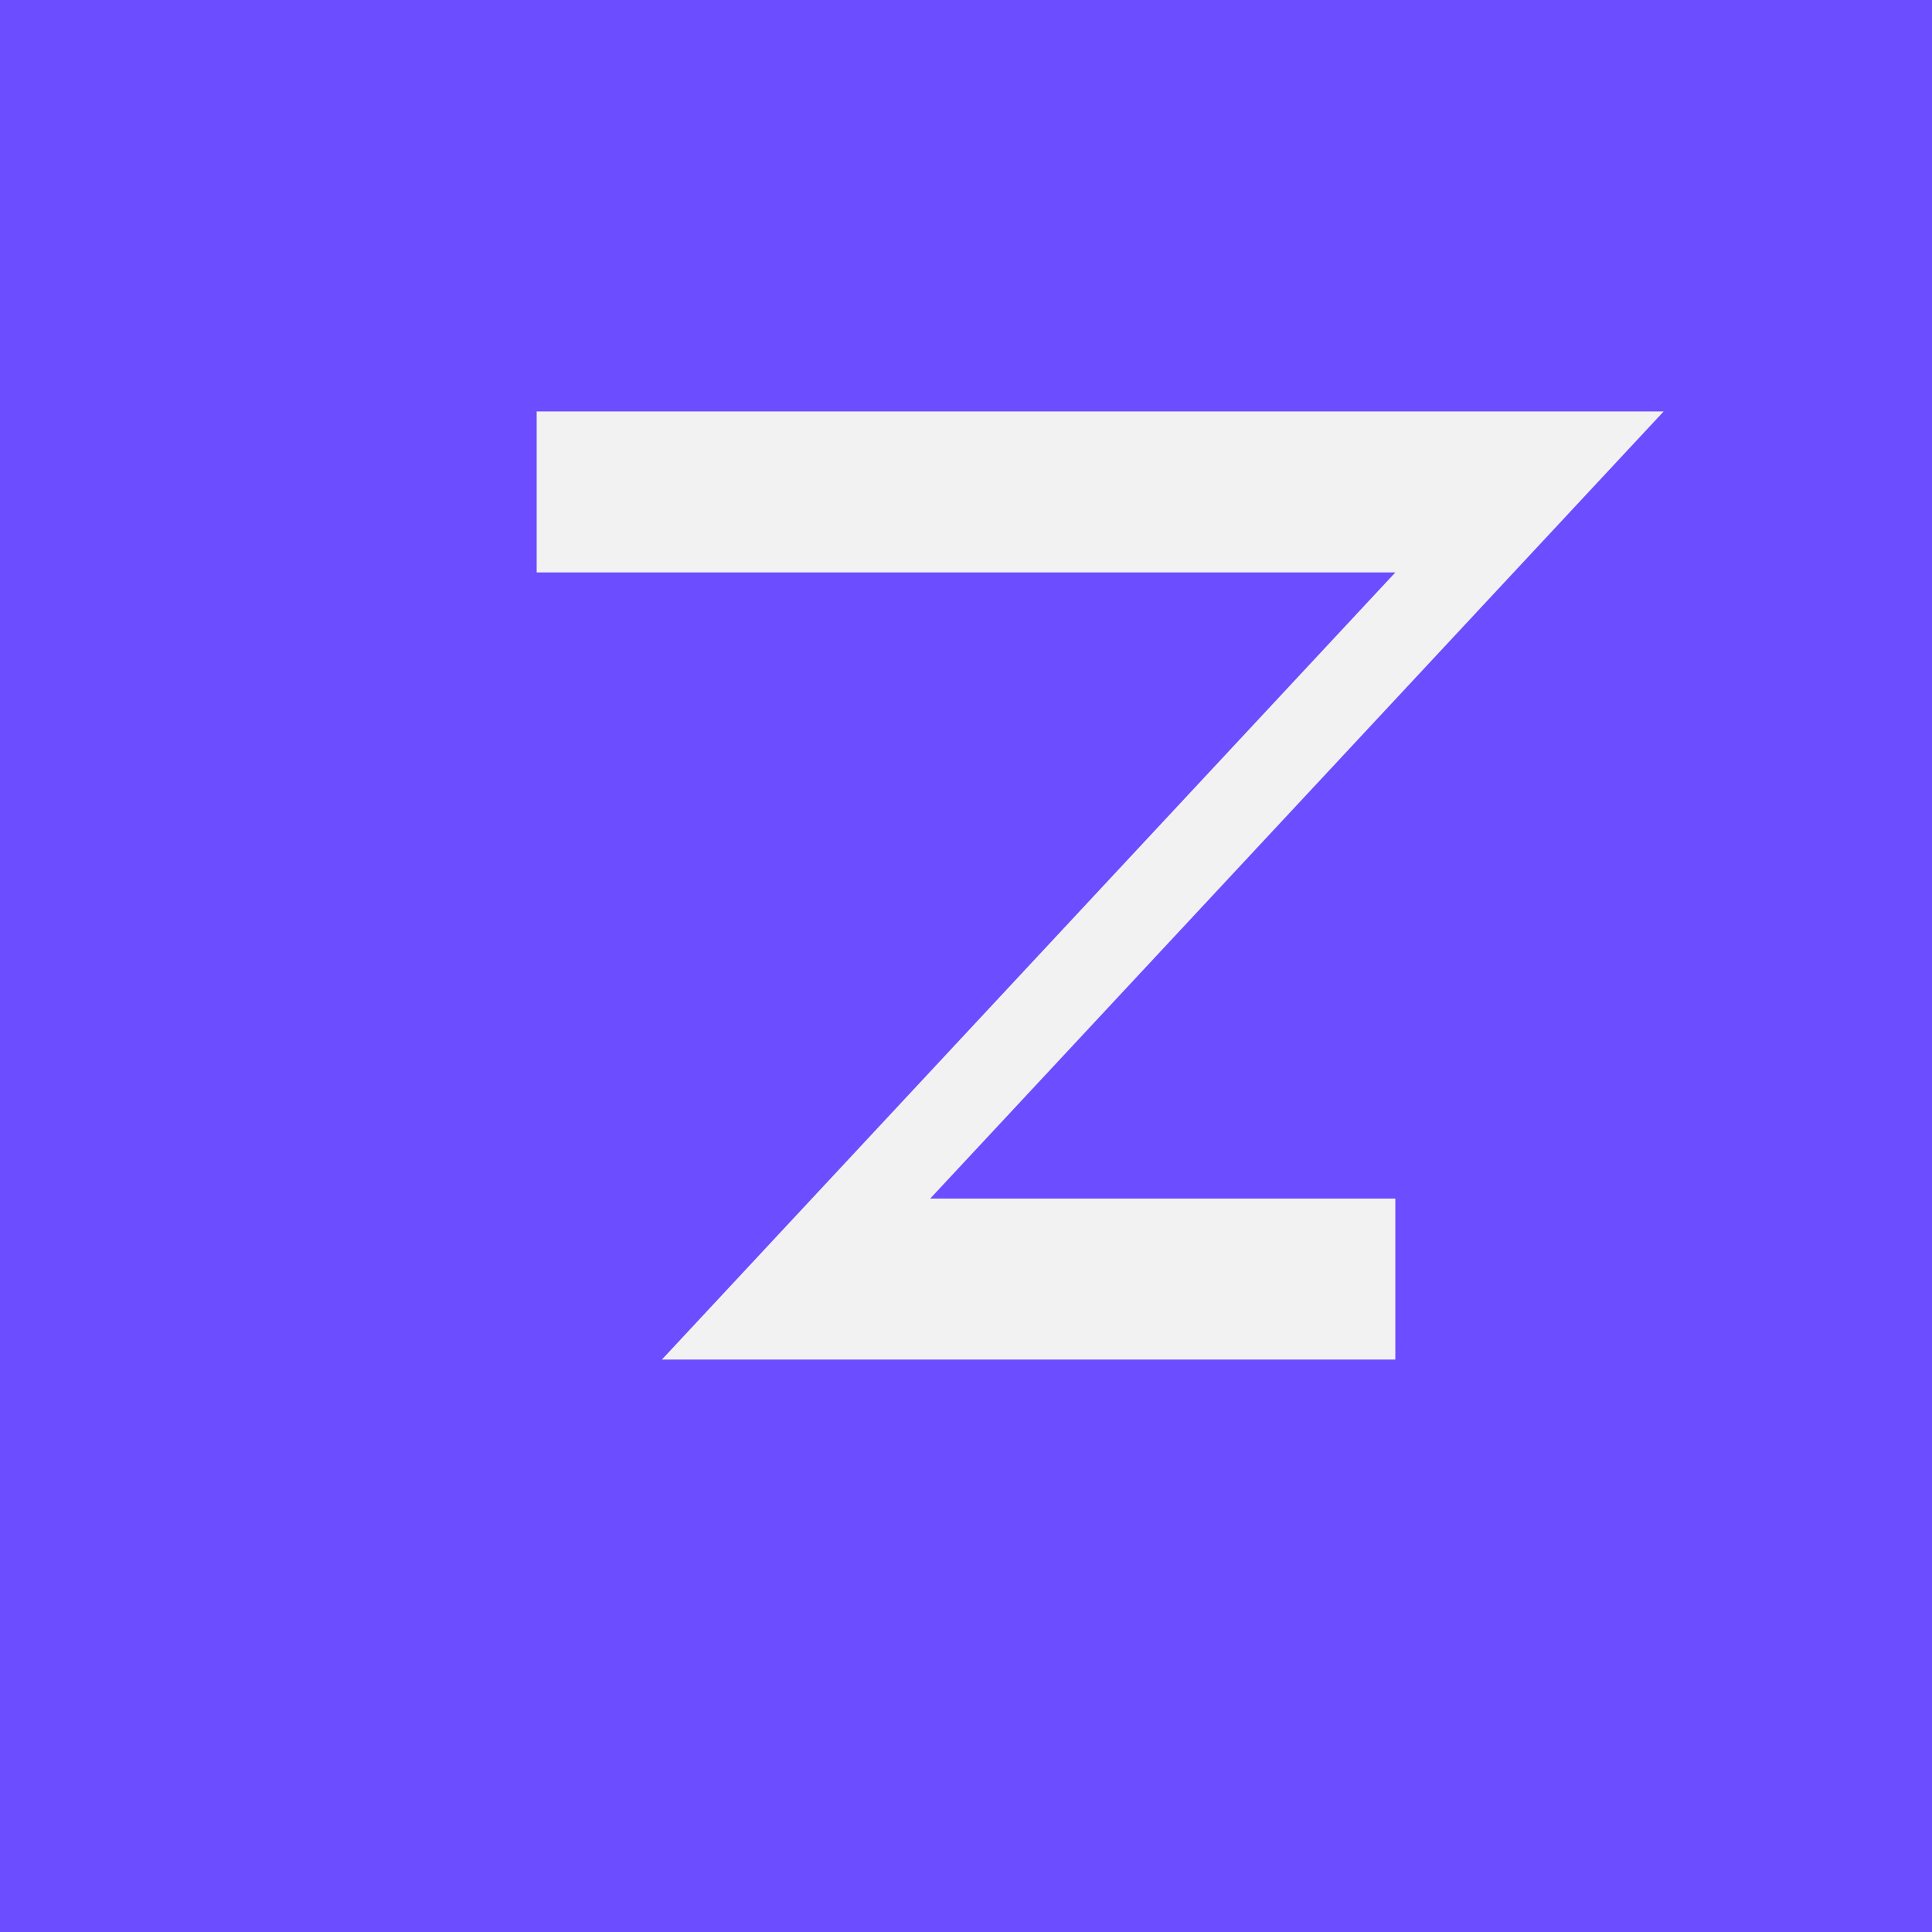
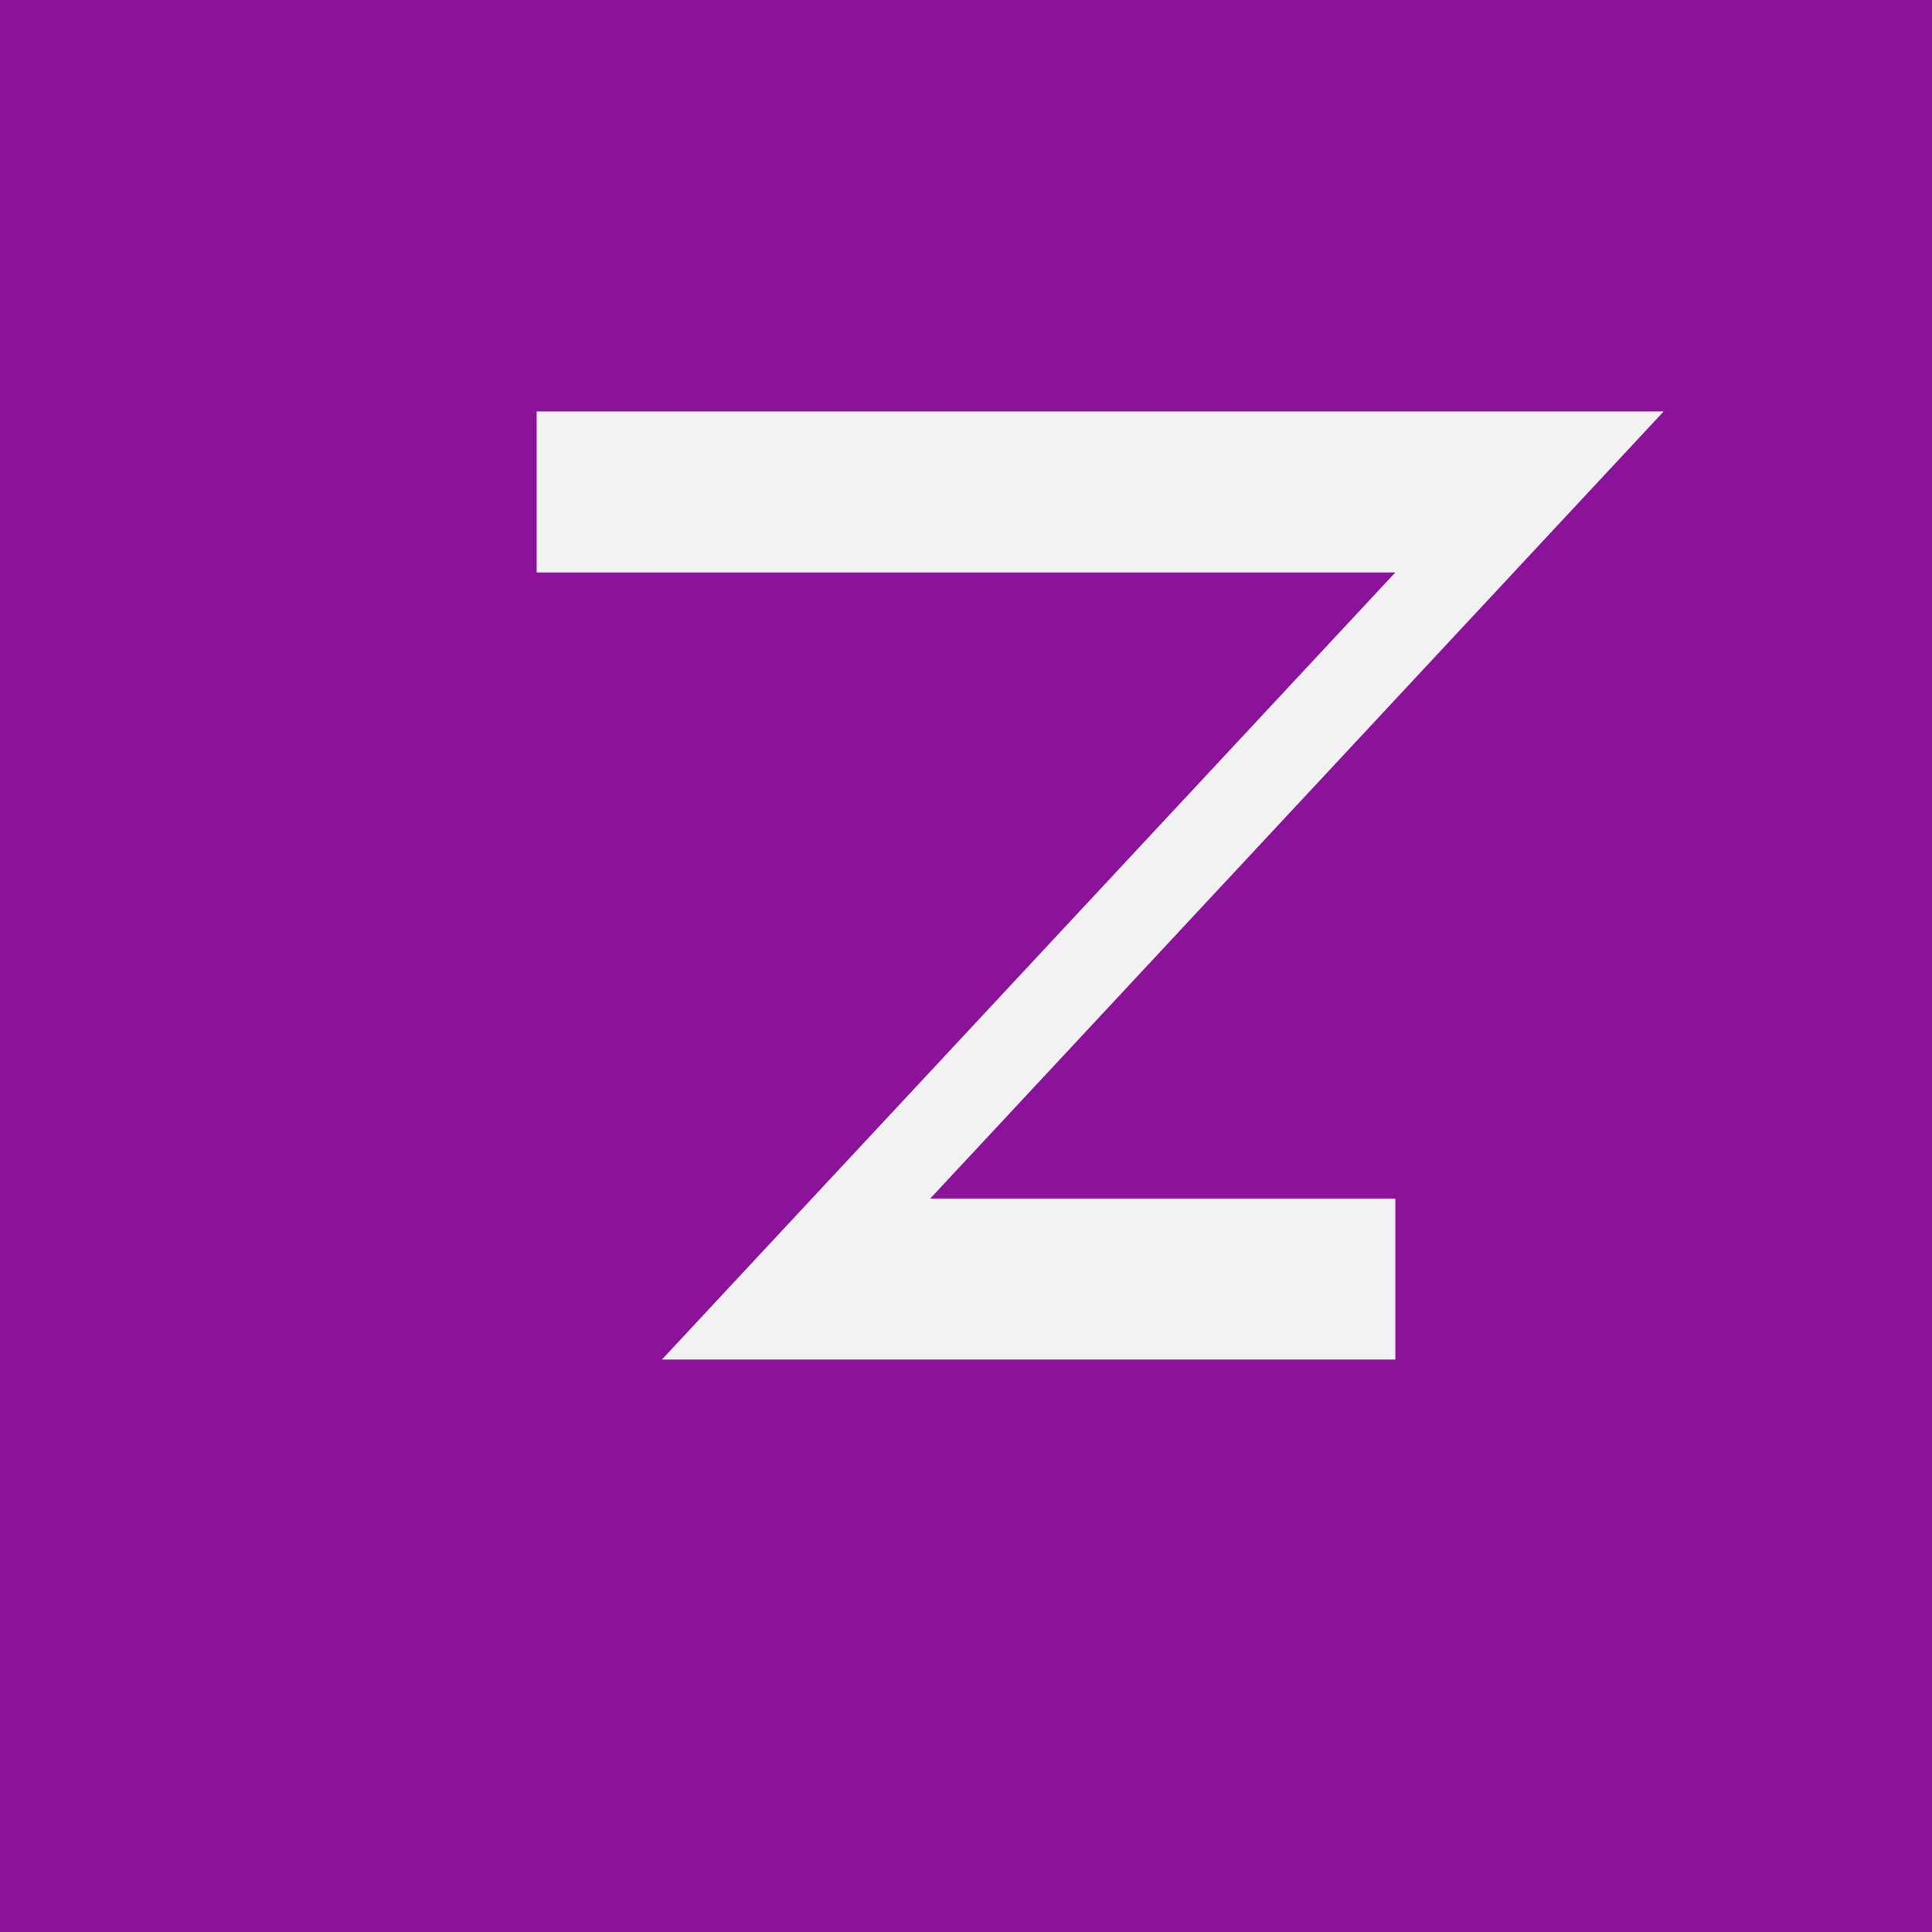
<svg xmlns="http://www.w3.org/2000/svg" viewBox="0 0 1080 1080">
-   <rect width="1080" height="1080" fill="#6C4DFF" />
+   <rect width="1080" height="1080" fill="#8A139A" />
  <path d="M300 320h480L370 760h410v-90H520l410-440H300z" fill="#F2F2F2" />
</svg>
